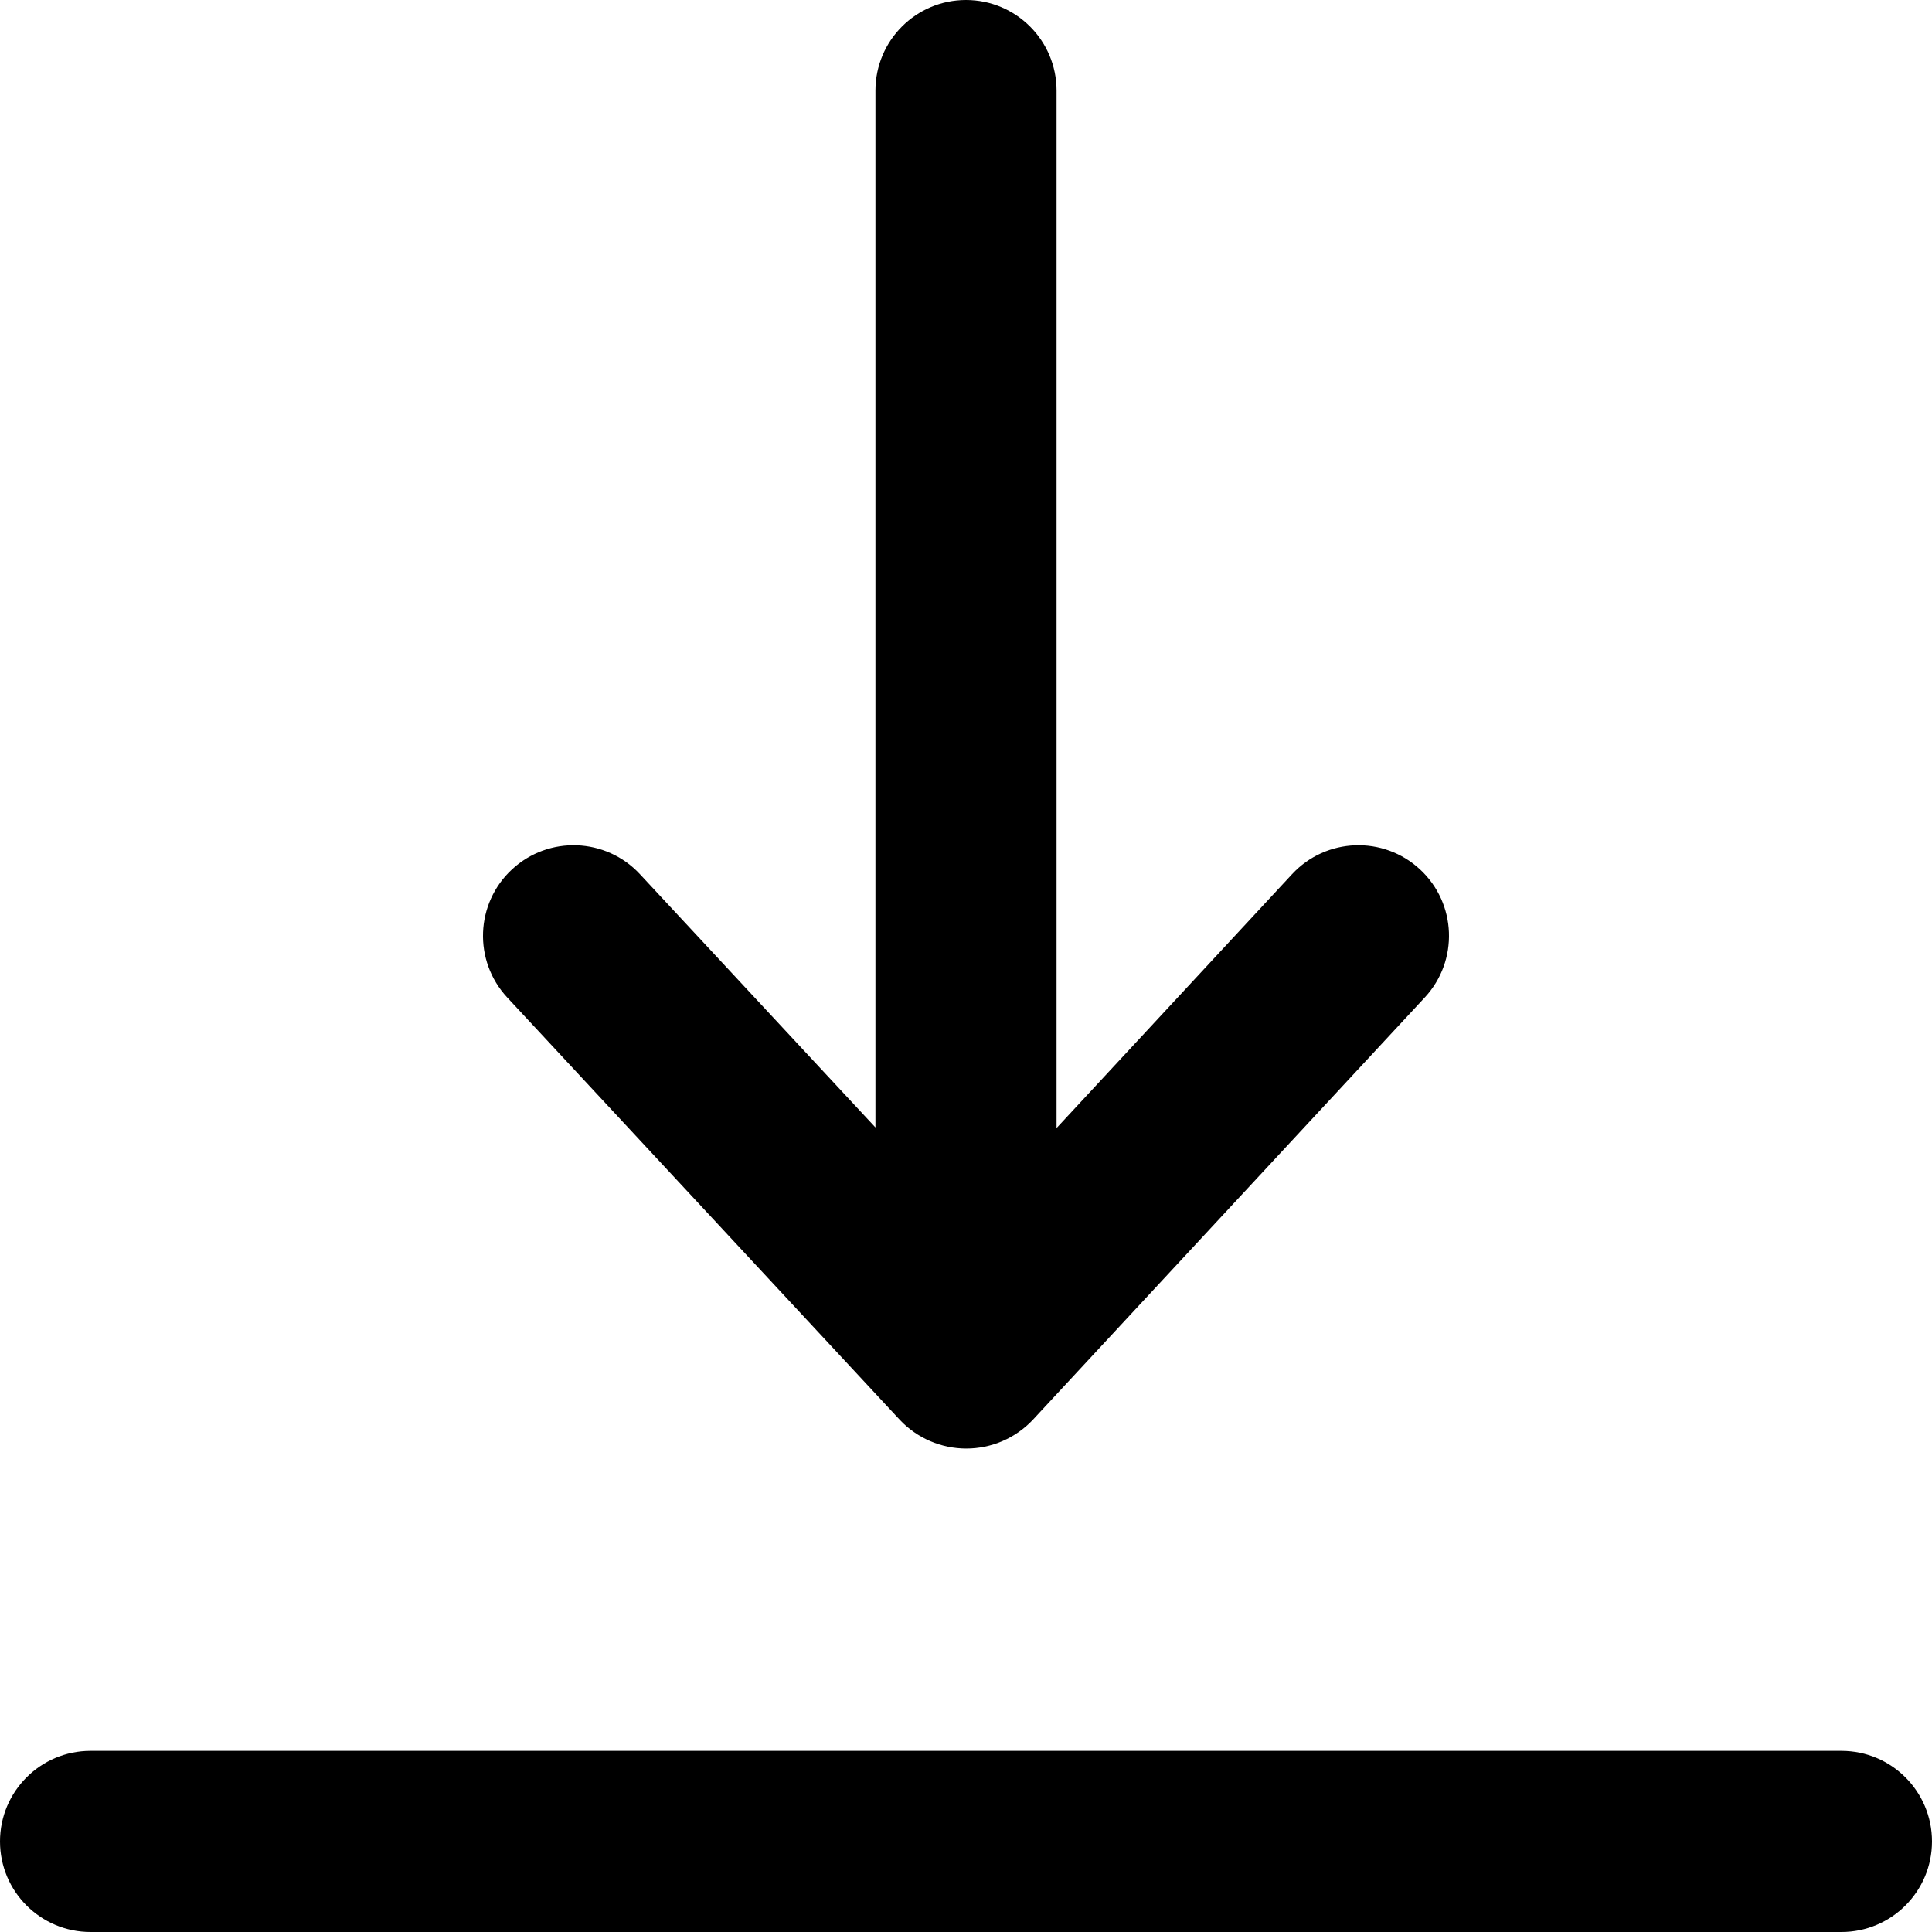
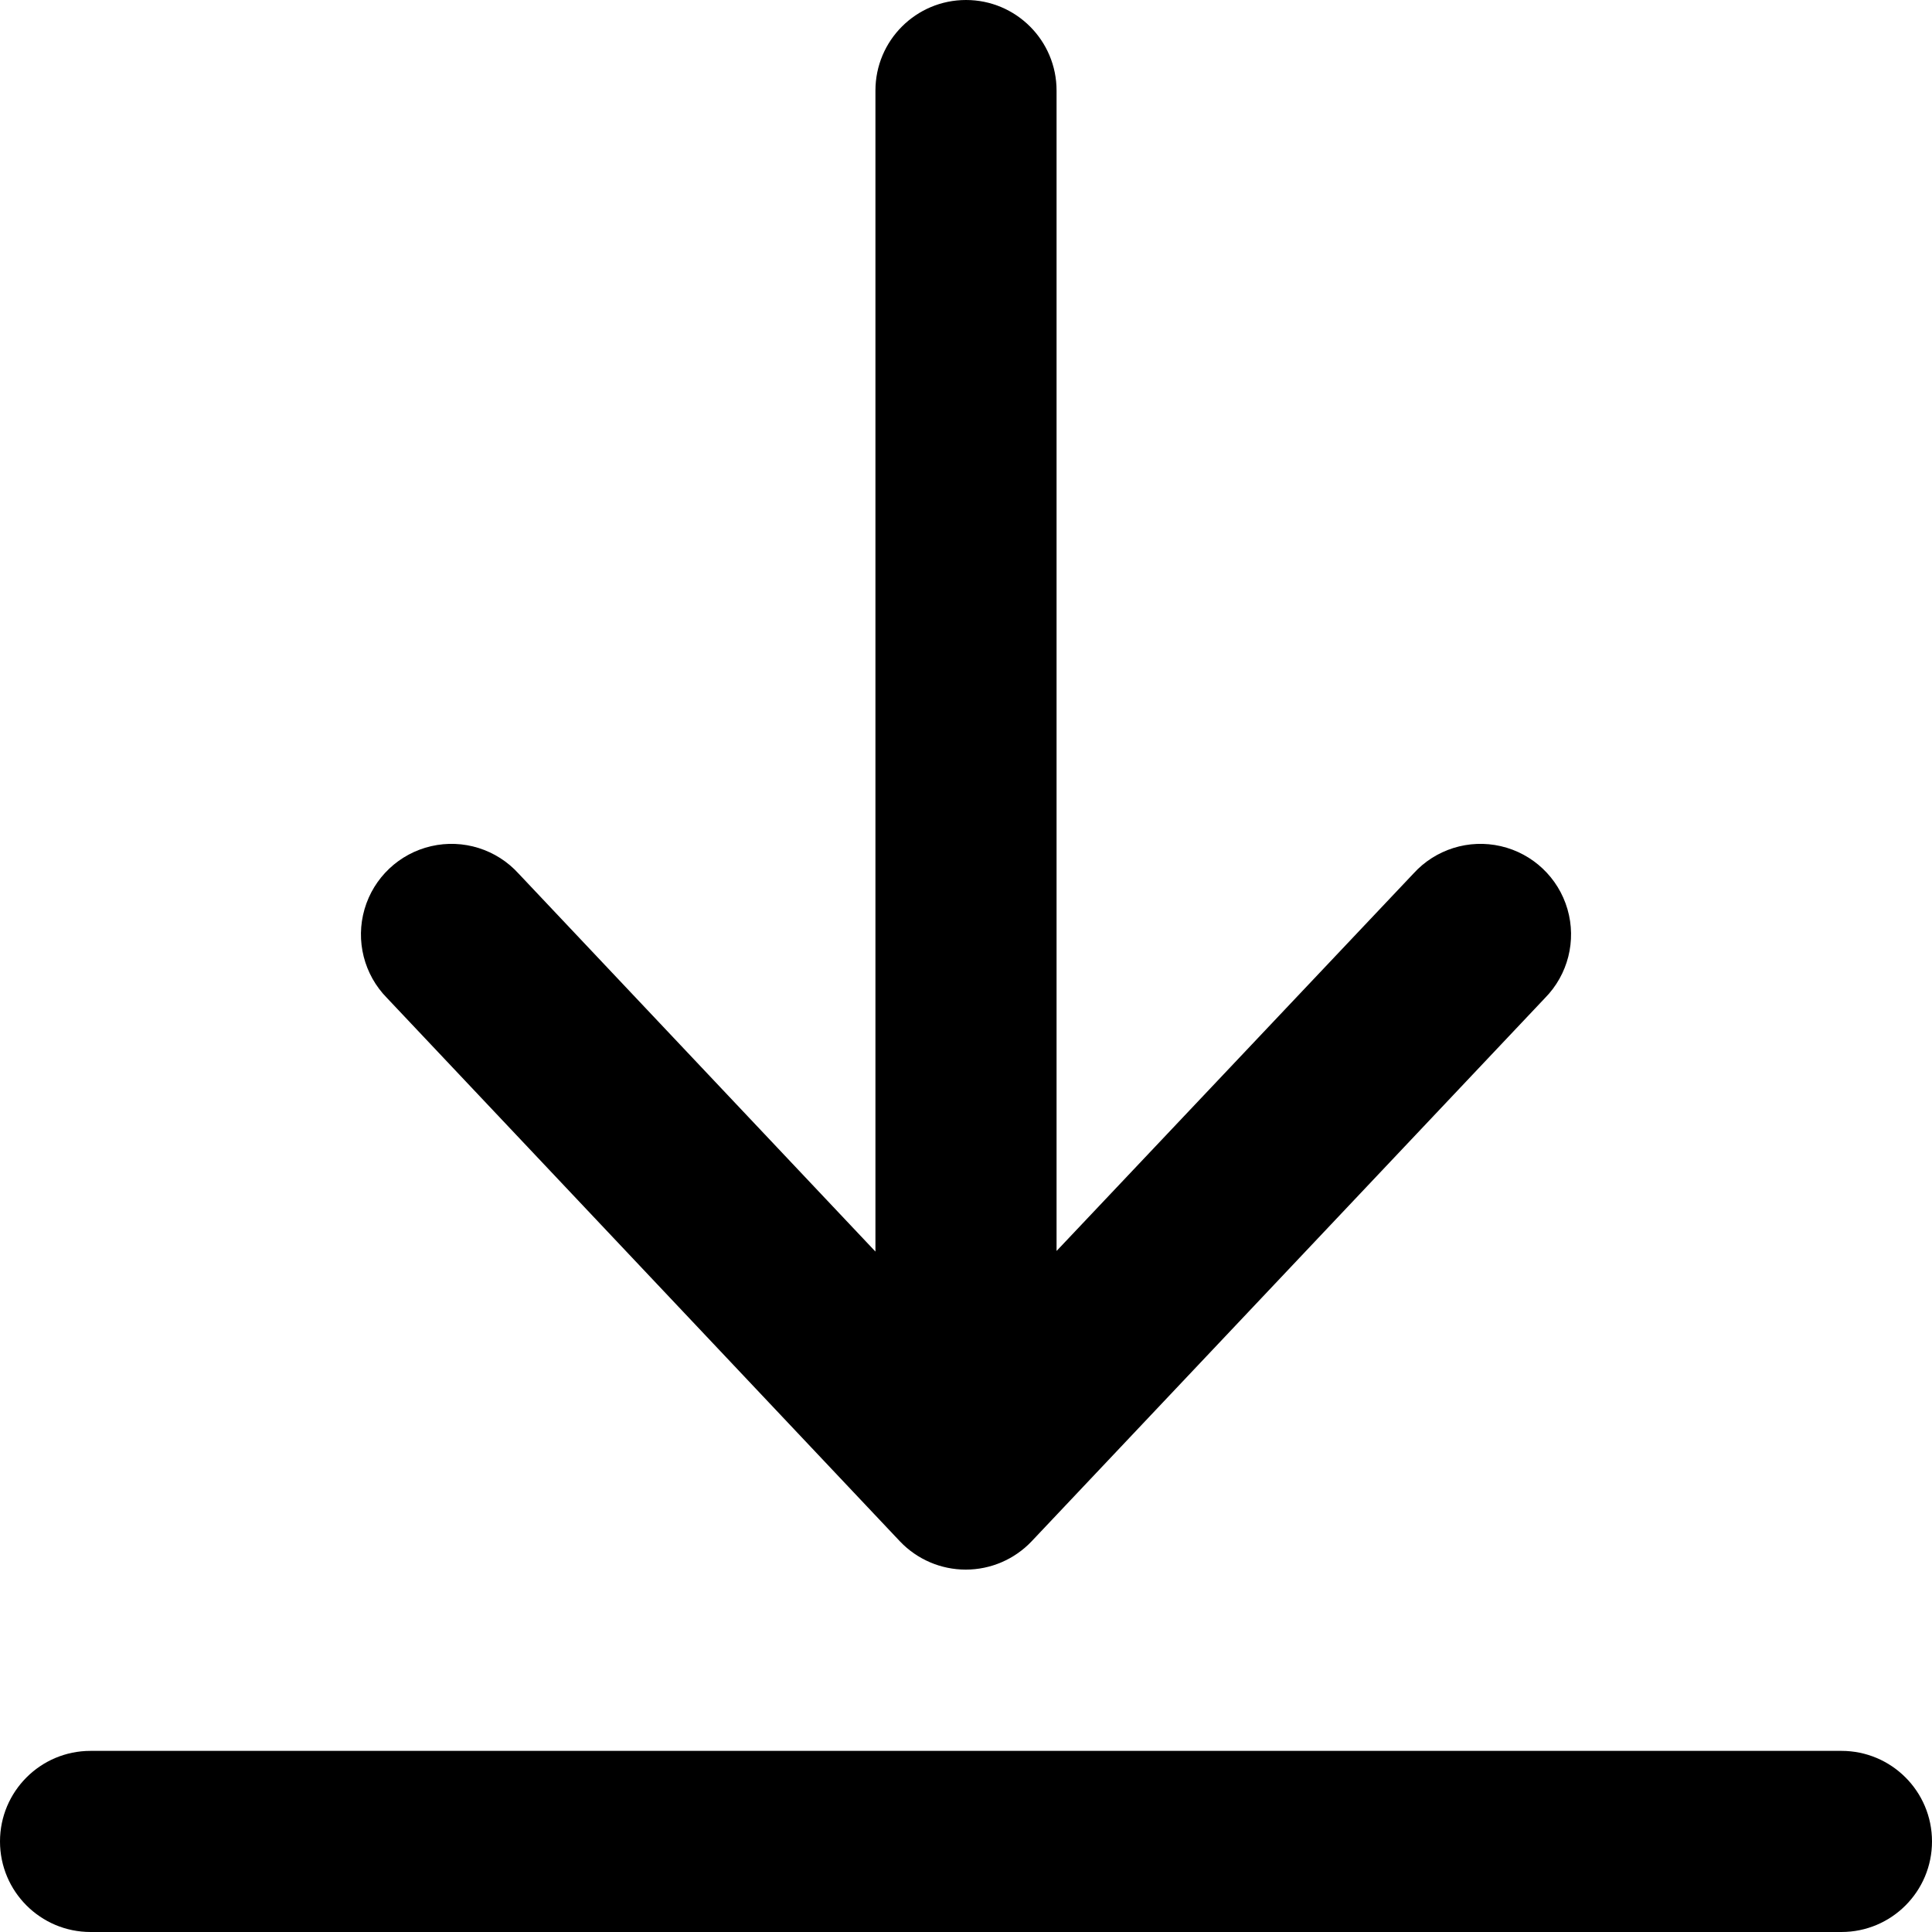
<svg xmlns="http://www.w3.org/2000/svg" fill="currentColor" viewBox="0 0 16 16">
-   <path d="M15.25 14.5a.75.75 0 0 1 0 1.5H.75a.75.75 0 0 1 0-1.5h14.5ZM8 0a.75.75 0 0 1 .75.75v8.592L10.7 7.24a.75.75 0 0 1 1.1 1.02l-3.248 3.5a.757.757 0 0 1-1.099 0L4.2 8.26a.75.75 0 0 1 1.1-1.02l1.95 2.097V.75A.75.75 0 0 1 8 0Z" />
+   <path d="M15.25 14.5a.75.75 0 0 1 0 1.5H.75a.75.75 0 0 1 0-1.5h14.5ZM8 0a.75.75 0 0 1 .75.75v9.61l2.955-3.125a.75.75 0 1 1 1.09 1.03l-4.252 4.5a.752.752 0 0 1-1.09 0l-4.248-4.5a.75.75 0 1 1 1.09-1.03l2.955 3.13V.75A.75.75 0 0 1 8 0Z" />
</svg>
